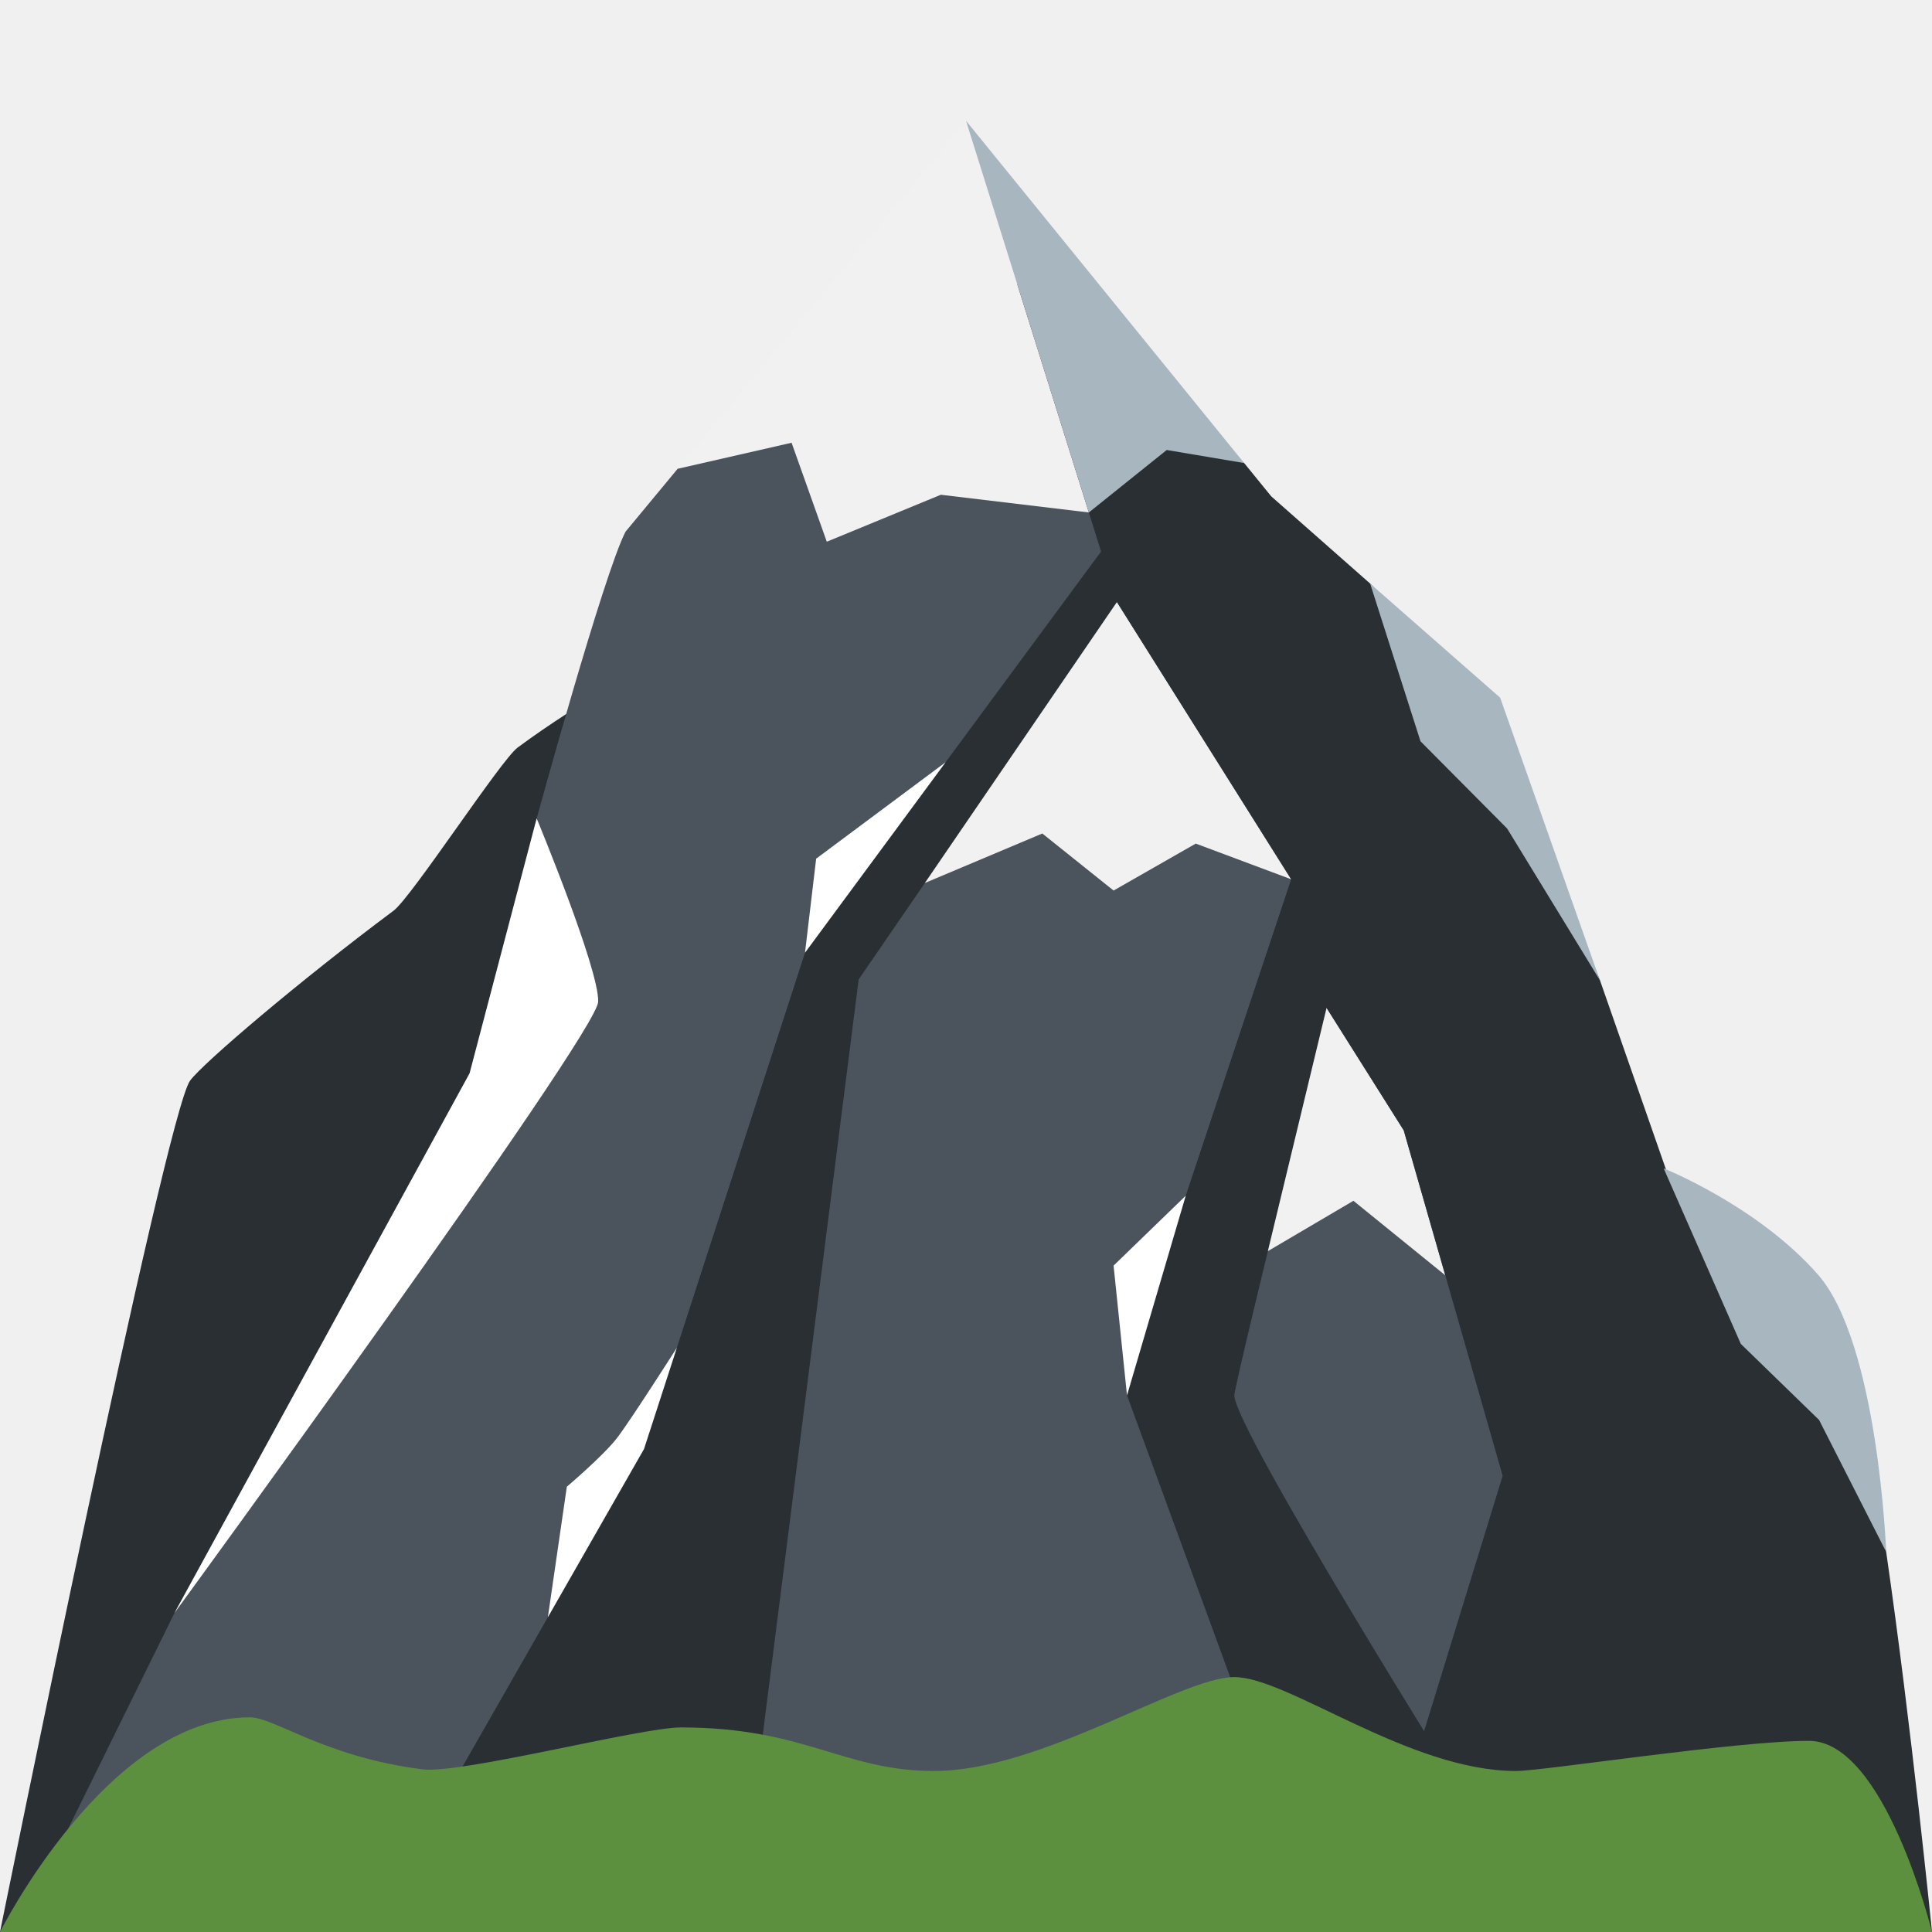
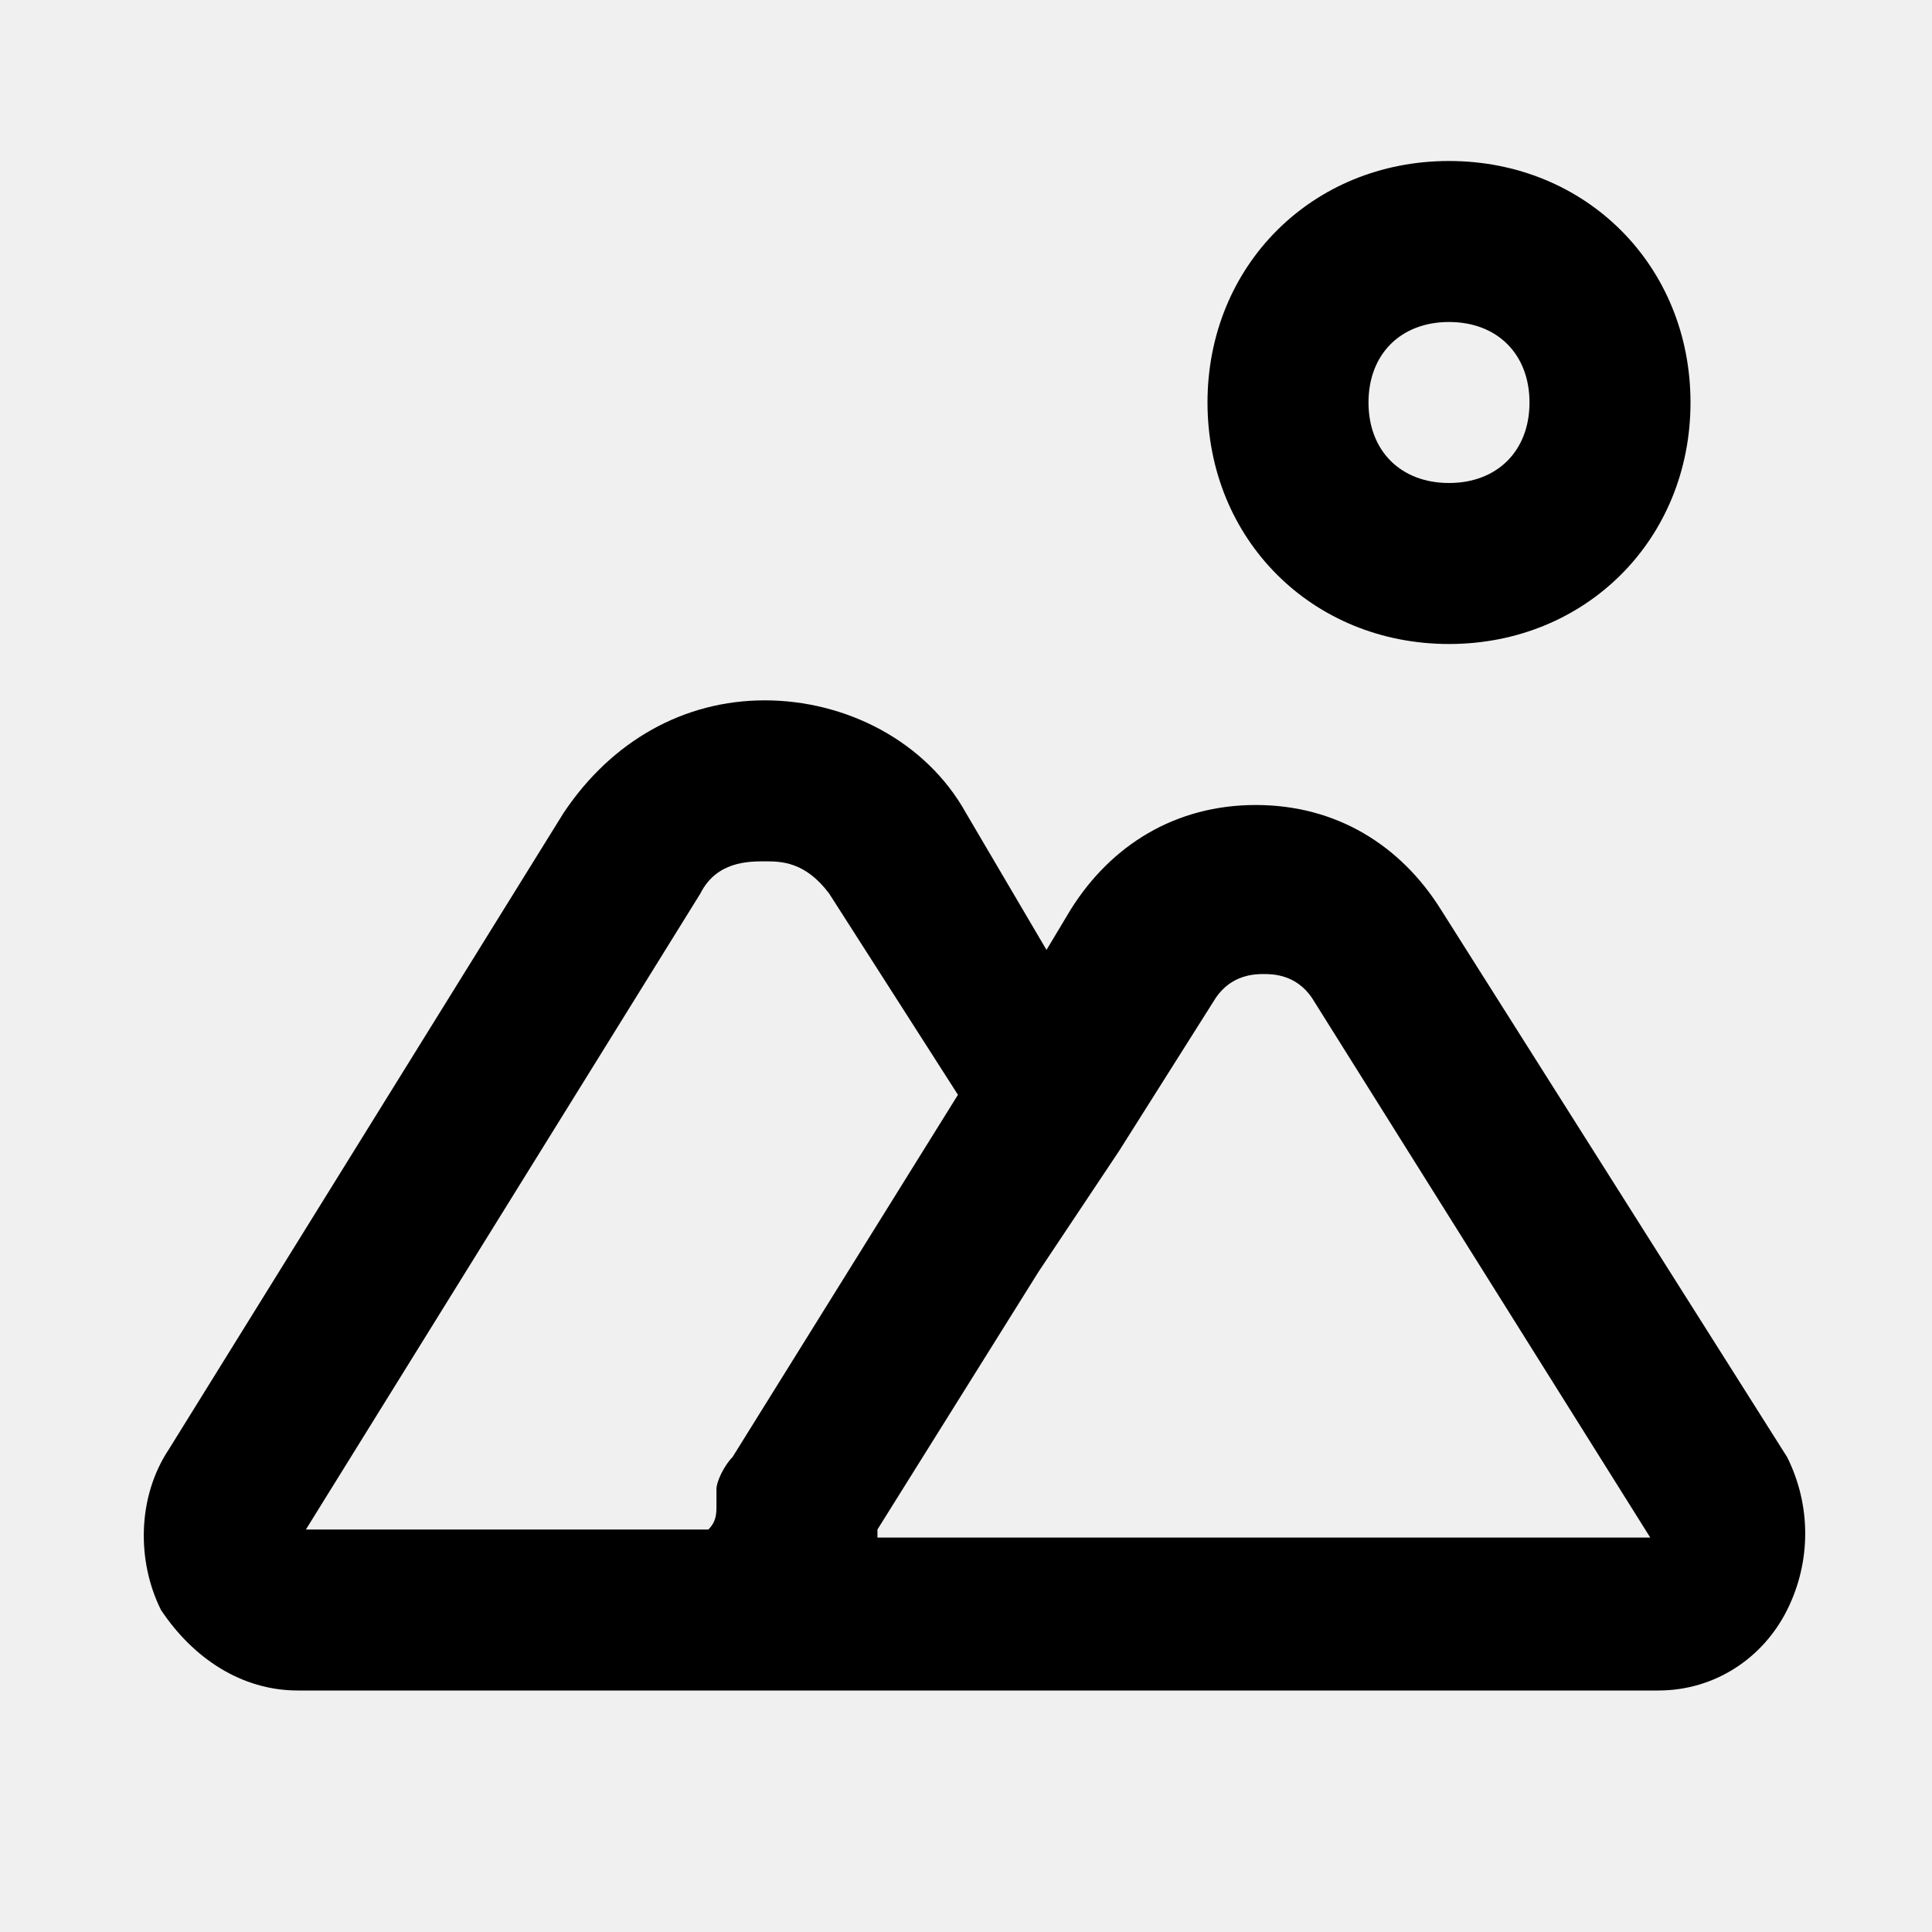
- <svg xmlns="http://www.w3.org/2000/svg" width="60px" height="60px" viewBox="0 0 36 36" aria-hidden="true" role="img" class="iconify iconify--twemoji" preserveAspectRatio="xMidYMid meet">
-   <path fill="#292F33" d="M19.083 35.5L12.25 12.292s-1.42.761-2.604 1.637c-.313.231-1.977 2.79-2.312 3.04c-1.762 1.315-3.552 2.841-3.792 3.167C3.083 20.76 0 36 0 36l19.083-.5z" />
-   <path fill="#4B545D" d="M32 35l-5.5-19.75L18 4.542l-5.373 4.193l-.971 1.172C11.25 10.688 10 15.25 10 15.25L8.75 20L3.252 30.054L.917 34.791L32 35z" />
-   <path fill="#FFF" d="M3.252 30.054s7.873-10.783 7.894-11.388C11.167 18.062 10 15.25 10 15.25L8.75 20L3.252 30.054z" />
-   <path fill="#292F33" d="M12 34h2l2-15.75l1.234-1.797l3.578-5.234l.094-1.469l-3.287 4.454L15 17.752l-2.388 7.362L12 27l-1.791 3.134L8 34zm12.059-17.616l-1.965 5.897L21 26l2.792 7.625l3.552-.062S23 26.625 23 26c0-.12.625-2.687.625-2.687l1.094-4.531L25 17.25l-.941-.866z" />
-   <path fill="#F1F1F1" d="M24.059 16.384l-1.778-.665l-1.531.875l-1.328-1.063l-2.188.922l3.578-5.234zm2.871 7.379l-1.711-1.388l-1.594.938l1.094-4.532l1.437 2.282z" />
-   <path fill="#FFF" d="M22.094 22.281L21 26l-.25-2.417zM12 27l-1.791 3.134l.353-2.431s.682-.578.938-.911c.255-.333 1.112-1.678 1.112-1.678L12 27zm3.208-11l2.411-1.796L15 17.752z" />
-   <path fill="#292F33" d="M36 36s-.384-3.845-.854-7.083c-.369-2.543-2.757-6.303-4.099-7.115l-1.234-3.536l-2.023-5.102l-2.258-2.289l-1.844-1.626l-.505-.621L18 4.542l2.289 5.007l.524 1.67l3.246 5.165l.66 2.397l1.438 2.281l.774 2.701L28 27.5L26 34l10 2z" />
-   <path fill="#5C903F" d="M33.708 32.438c-1.345 0-4.958.562-5.458.562c-2 0-4.25-1.75-5.25-1.75S19.406 33 17.406 33c-1.688 0-2.406-.812-4.719-.812c-.748 0-4.096.871-4.812.781C6.052 32.741 5.115 32 4.656 32C2 32 0 36 0 36h36s-.875-3.562-2.292-3.562z" />
-   <path fill="#F1F1F1" d="M12.627 8.735l2.123-.485l.656 1.844l2.125-.875l2.758.33L18 2.25z" />
-   <path fill="#A8B6C0" d="M23.183 8.628l-1.443-.243l-1.451 1.164L18 2.25zM27.953 13l1.859 5.266l-1.729-2.828l-1.614-1.625l-.938-2.938zm7.193 15.917S35 25.032 33.875 23.75S31 21.771 31 21.771l1.438 3.271l1.458 1.417l1.25 2.458z" />
+ <svg xmlns="http://www.w3.org/2000/svg" width="250px" height="250px" viewBox="0 0 24 24" style="enable-background:new 0 0 24 24;" version="1.1" xml:space="preserve">
+   <style type="text/css">
+ 	.st0{opacity:0.2;fill:none;stroke:#000000;stroke-width:5.000000e-02;stroke-miterlimit:10;}
+ </style>
+   <g id="Layer_Grid" />
+   <g id="Layer_2">
+     <path d="M17.9,11.3c-0.5-0.8-1.3-1.3-2.3-1.3s-1.8,0.5-2.3,1.3L13,11.8L12,10.1c-0.5-0.9-1.5-1.4-2.5-1.4S7.6,9.2,7,10.1l-4.9,7.9   c-0.4,0.6-0.4,1.4-0.1,2c0.4,0.6,1,1,1.7,1h6.9h10c0.7,0,1.3-0.4,1.6-1c0.3-0.6,0.3-1.3,0-1.9L17.9,11.3z M9.1,18.1   c-0.1,0.1-0.2,0.3-0.2,0.4c0,0.1,0,0.1,0,0.2c0,0.1,0,0.2-0.1,0.3l-5,0l4.9-7.9c0.2-0.4,0.6-0.4,0.8-0.4s0.5,0,0.8,0.4l1.6,2.5   L9.1,18.1z M10.9,19l2-3.2l1-1.5c0,0,0,0,0,0l1.2-1.9c0.2-0.3,0.5-0.3,0.6-0.3c0.1,0,0.4,0,0.6,0.3l4.2,6.7H10.9z" />
+     <path d="M15,5c0,1.7,1.3,3,3,3s3-1.3,3-3s-1.3-3-3-3S15,3.3,15,5z M19,5c0,0.6-0.4,1-1,1s-1-0.4-1-1s0.4-1,1-1S19,4.4,19,5z" />
+   </g>
</svg>
